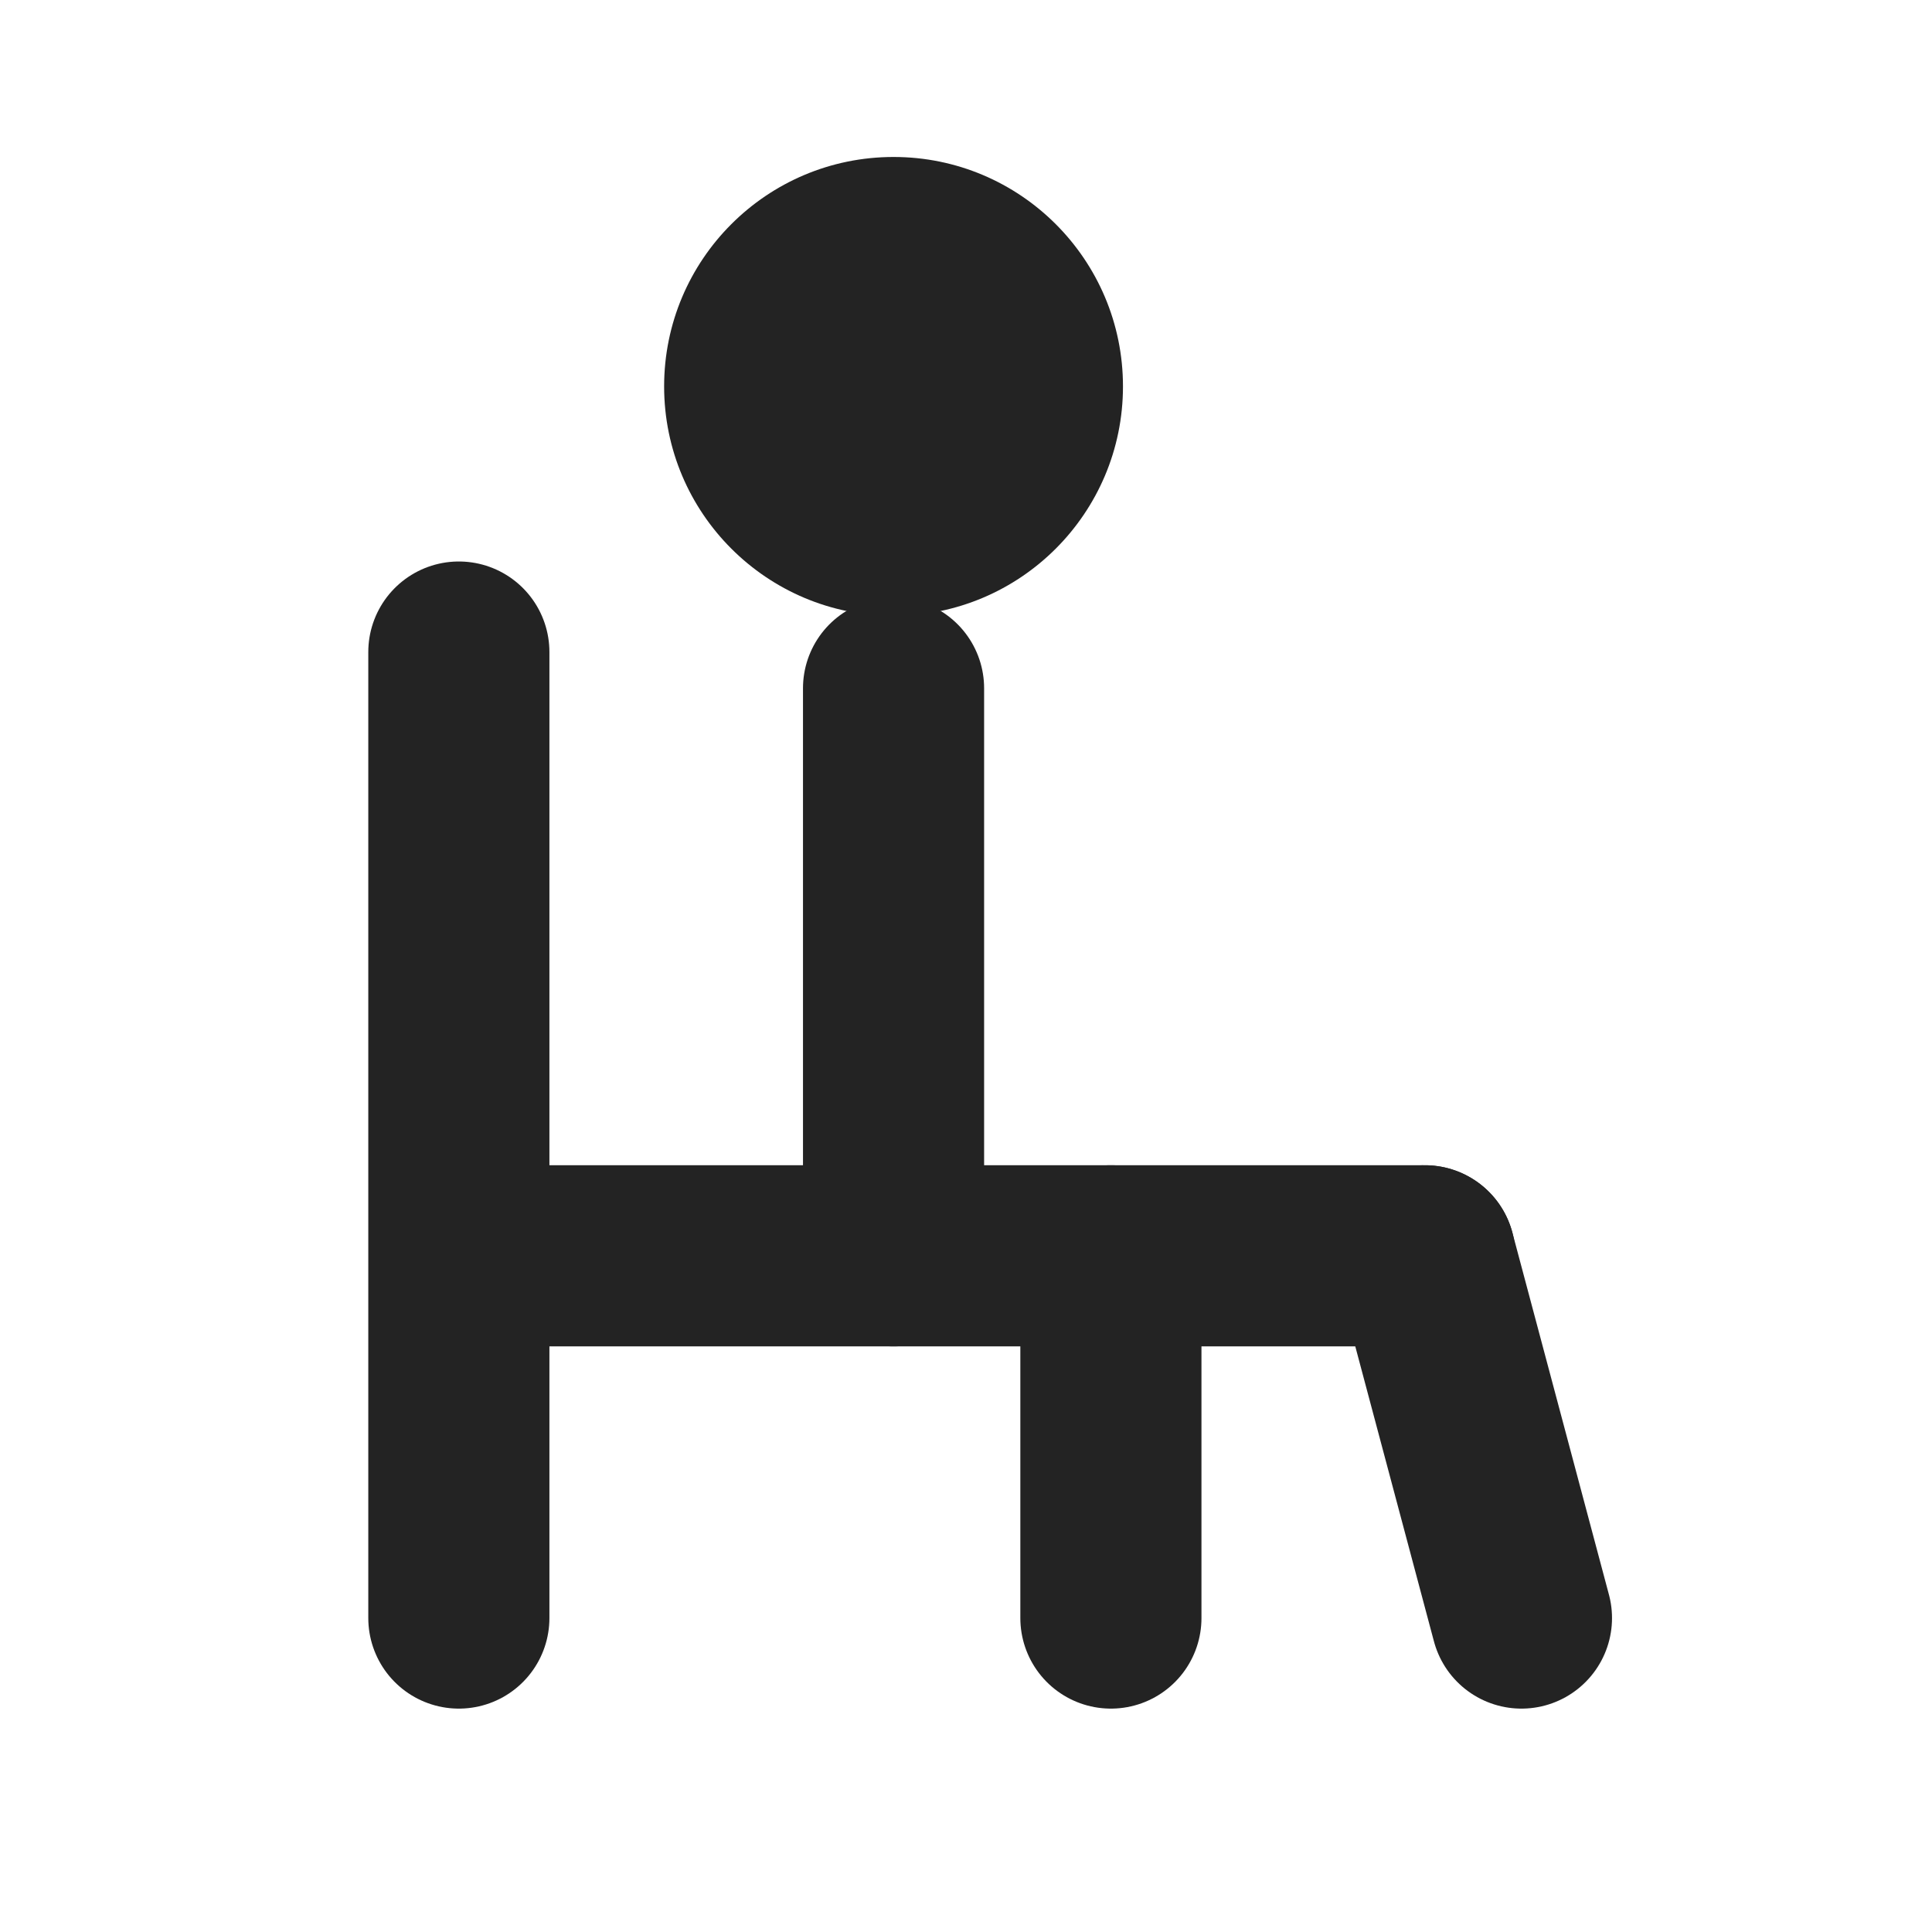
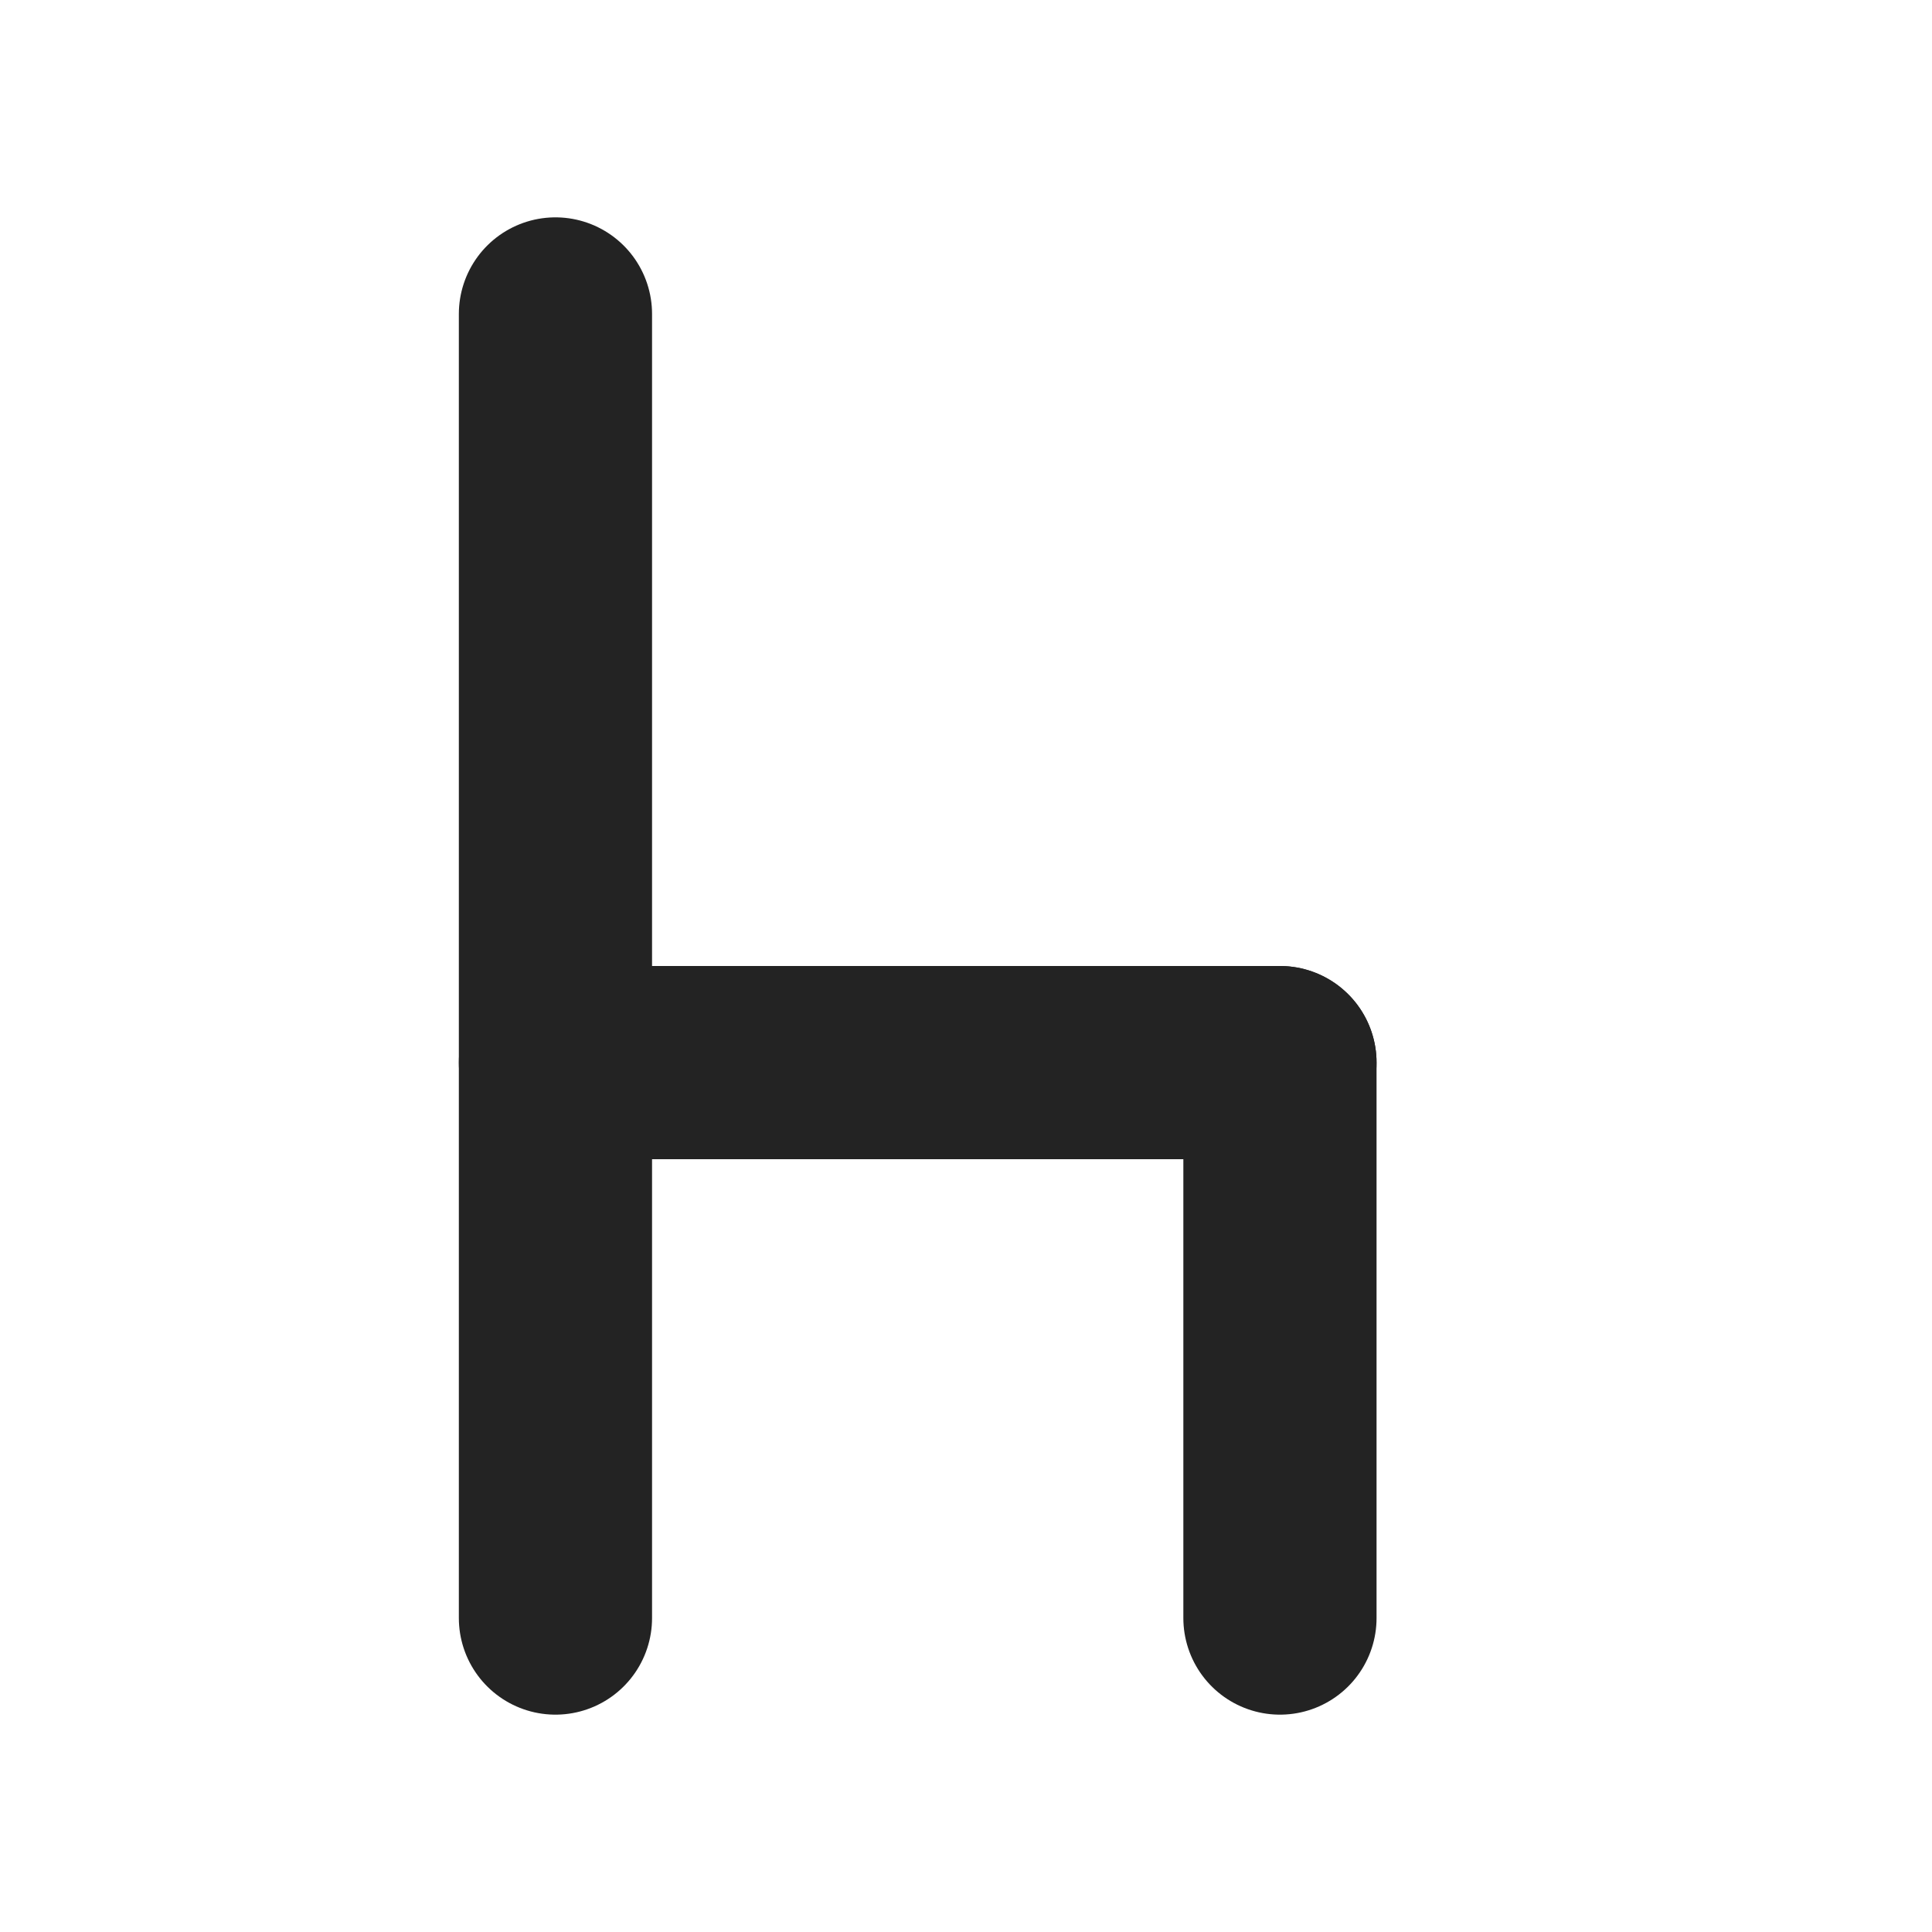
<svg xmlns="http://www.w3.org/2000/svg" width="16" height="16" viewBox="0 0 16 16" fill="none">
-   <circle cx="7.4" cy="3.2" r="1.9" fill="#232323" />
-   <path d="M7.4 5.7v4.7" stroke="#232323" stroke-width="1.5" stroke-linecap="round" stroke-linejoin="round" />
-   <path d="M3.8 5.4v8M3.8 10.4h8" stroke="#232323" stroke-width="1.5" stroke-linecap="round" stroke-linejoin="round" />
-   <path d="M9.2 10.4v3" stroke="#232323" stroke-width="1.5" stroke-linecap="round" stroke-linejoin="round" />
-   <path d="M11.8 10.4 12.6 13.4" stroke="#232323" stroke-width="1.5" stroke-linecap="round" stroke-linejoin="round" />
+   <path d="M4.6 2.6v10.8" stroke="#232323" stroke-width="1.6" stroke-linecap="round" stroke-linejoin="round" />
+   <path d="M4.6 8.8h6.0" stroke="#232323" stroke-width="1.6" stroke-linecap="round" stroke-linejoin="round" />
+   <path d="M10.6 8.8v4.6" stroke="#232323" stroke-width="1.6" stroke-linecap="round" stroke-linejoin="round" />
</svg>
